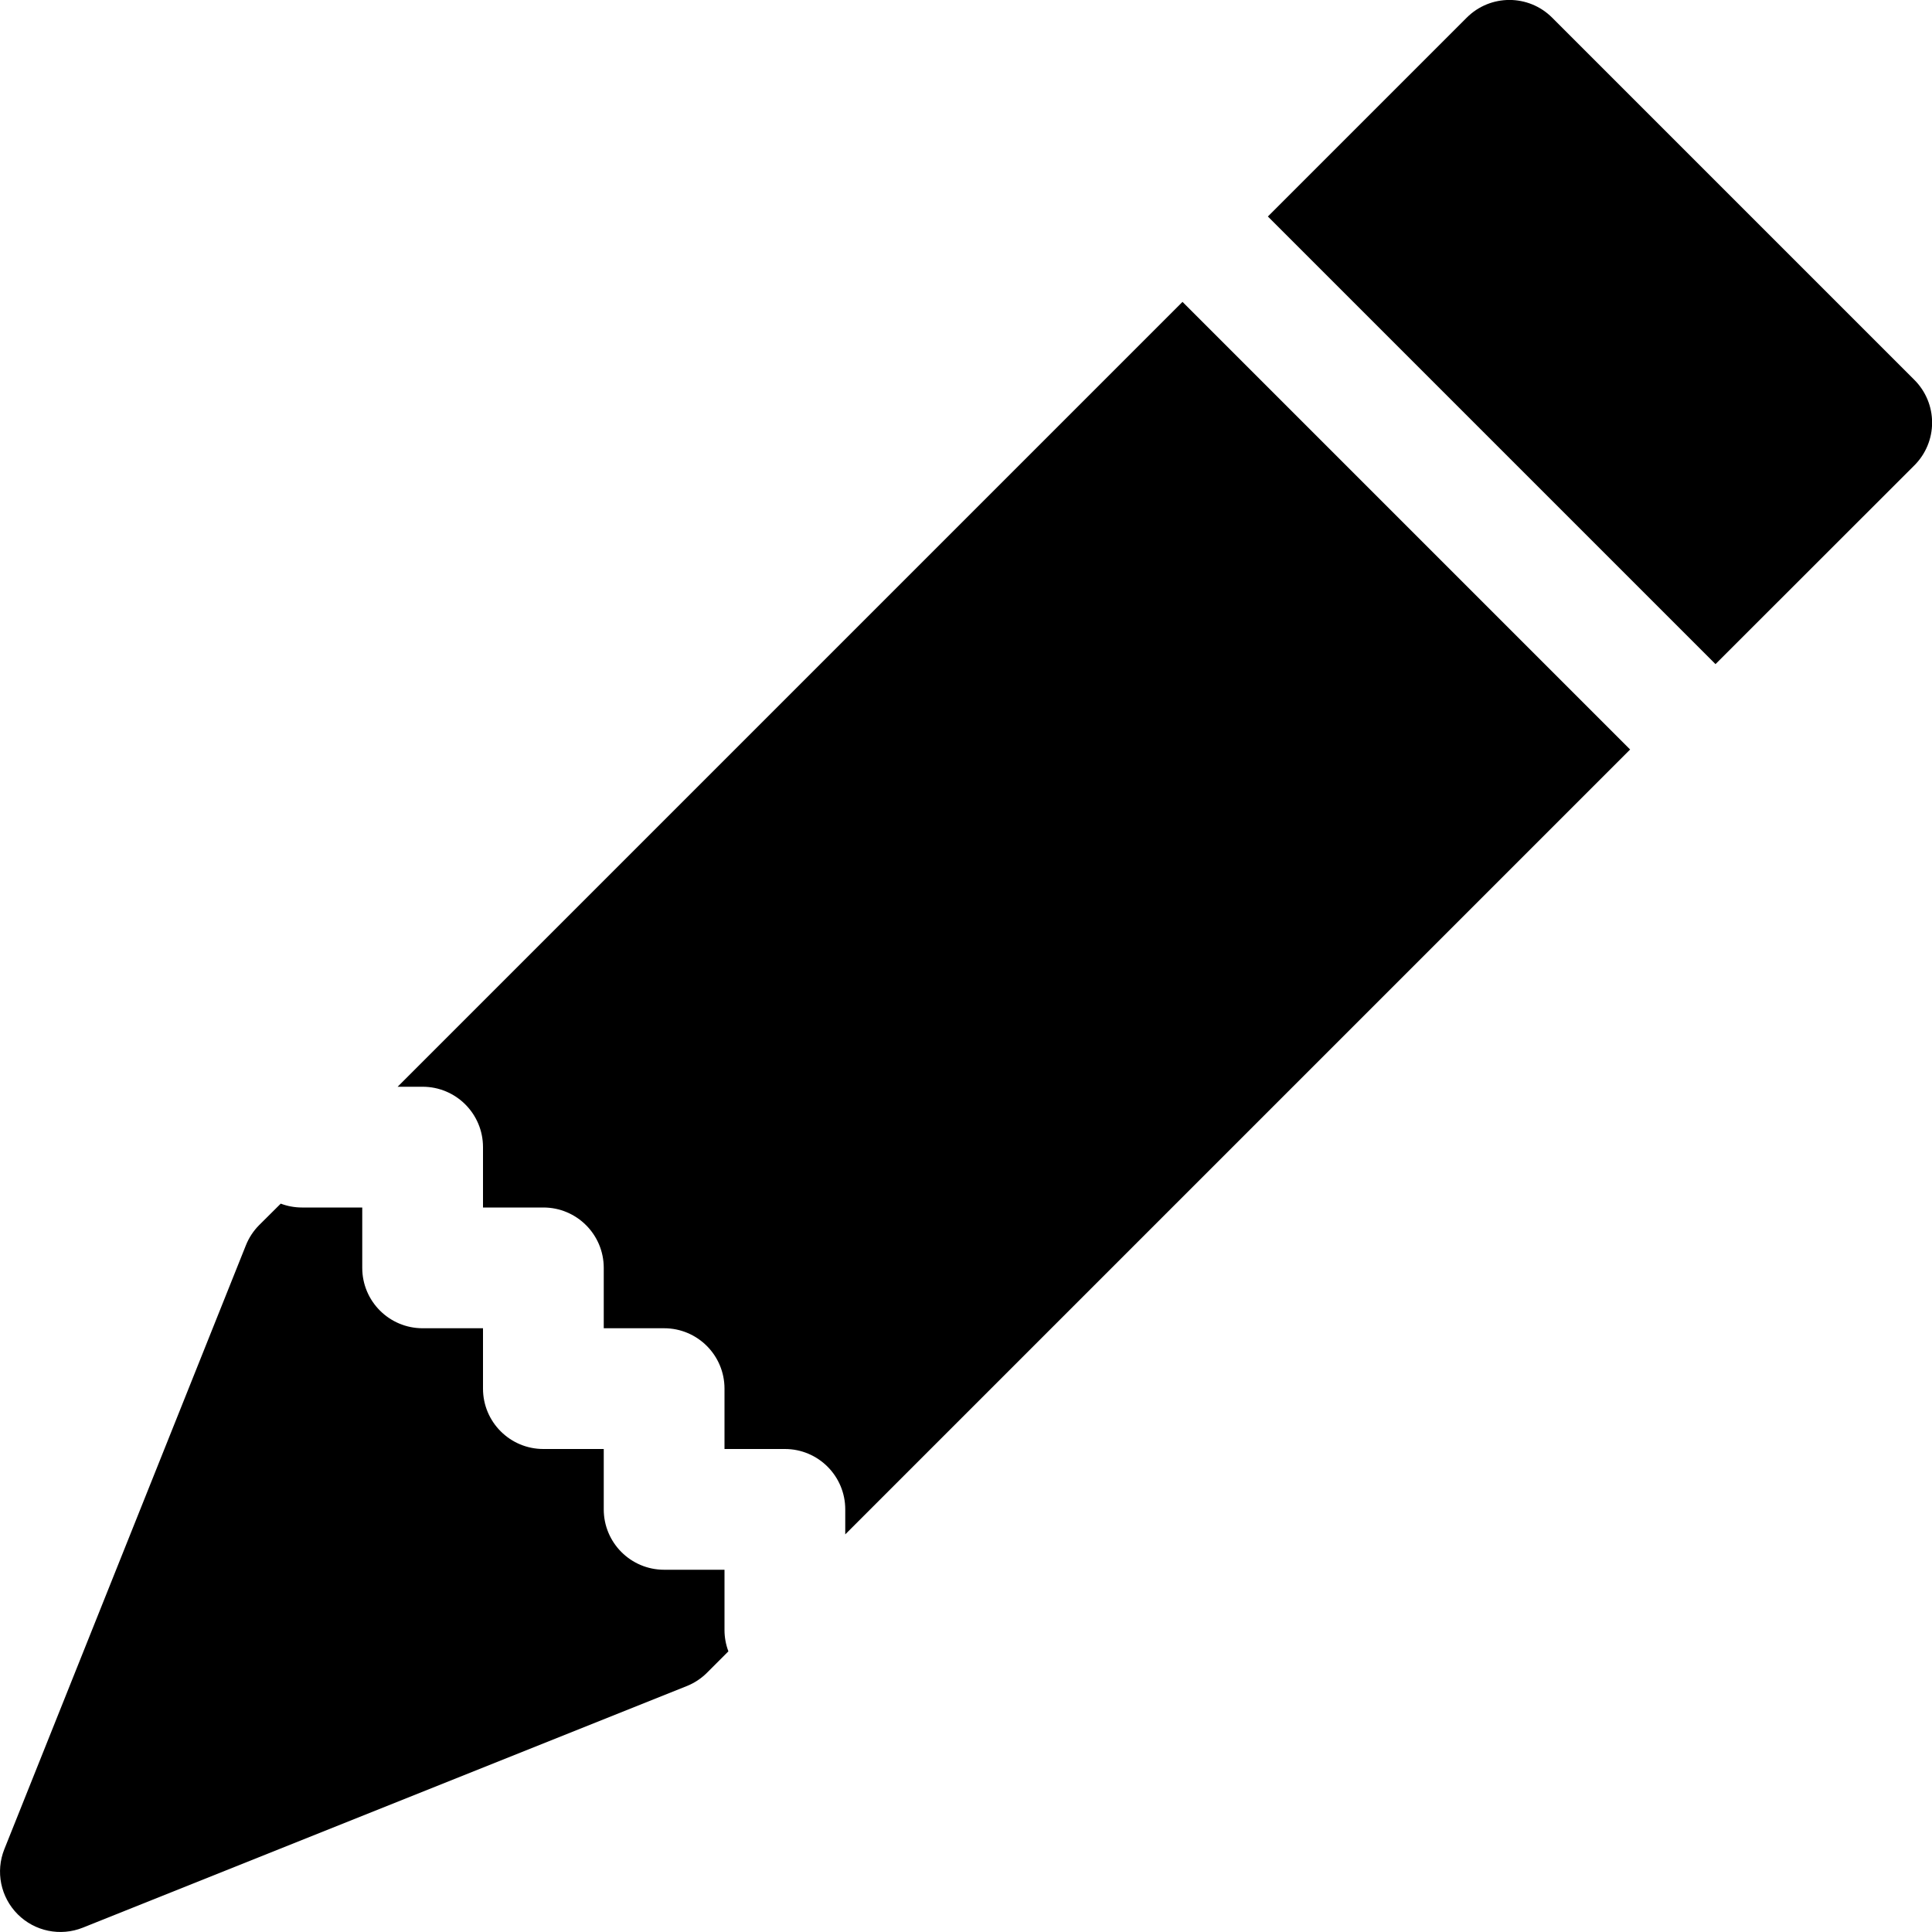
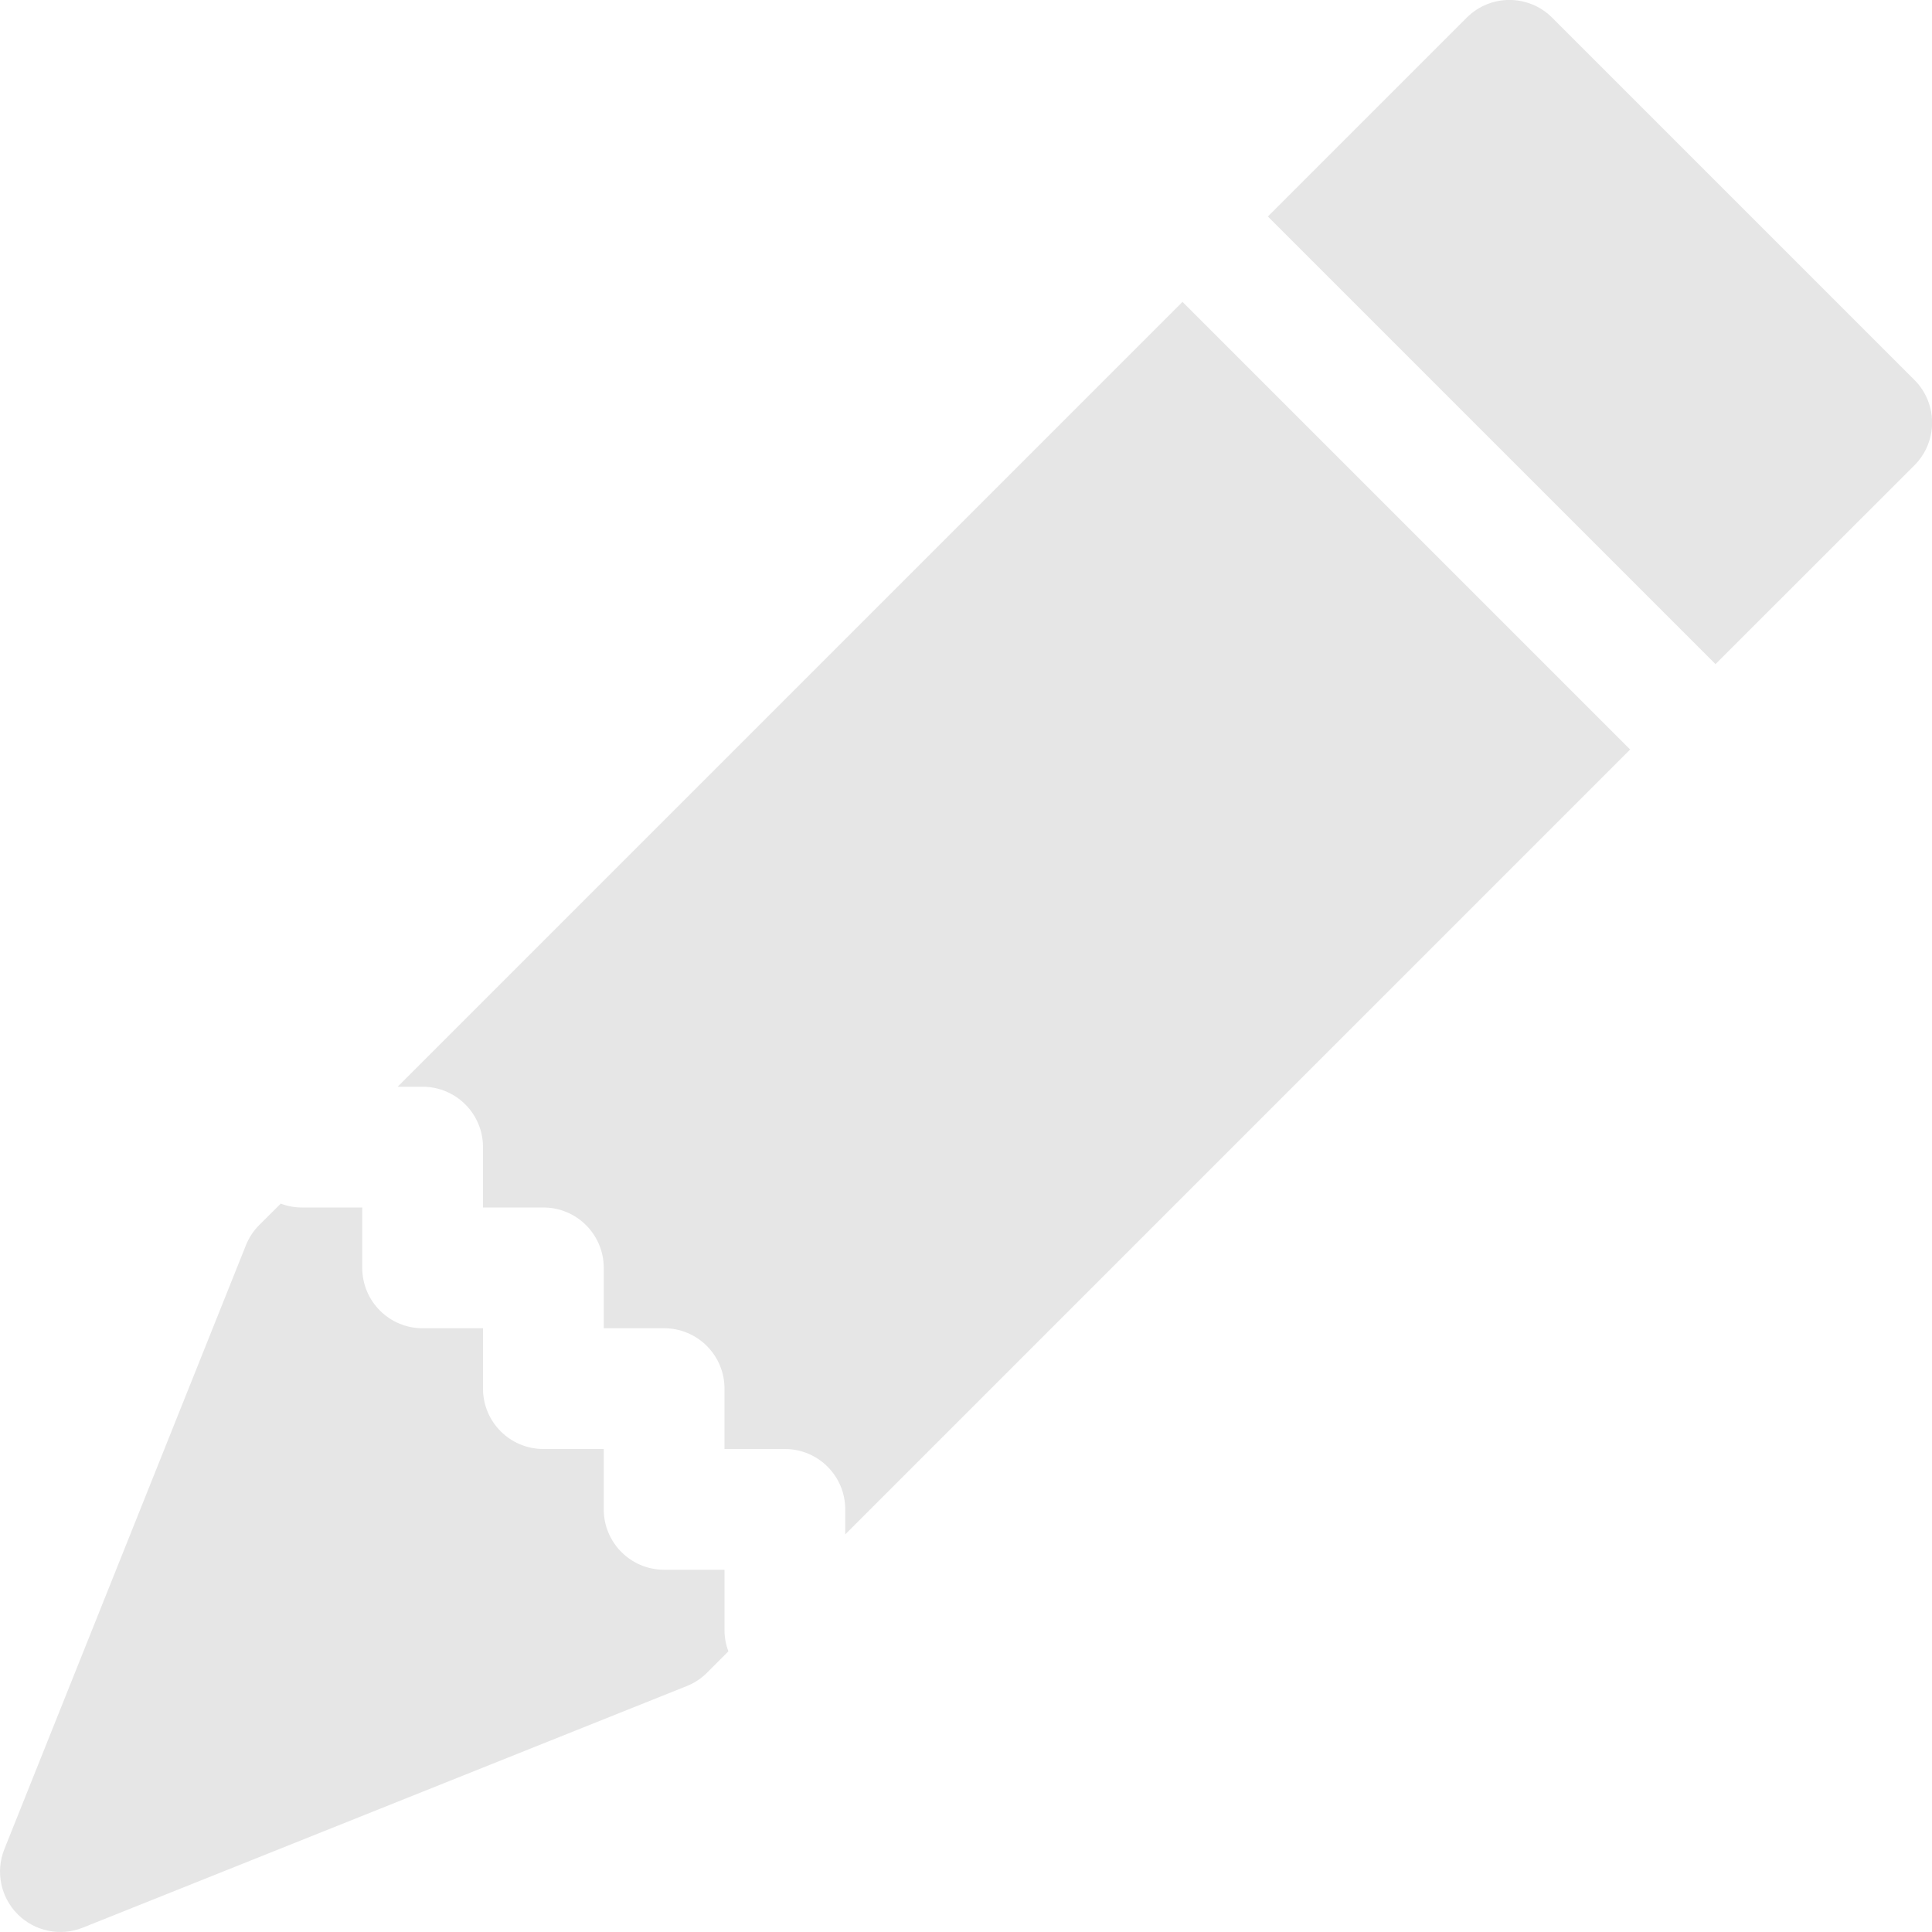
- <svg xmlns="http://www.w3.org/2000/svg" width="16" height="16" fill="currentColor" class="bi bi-pencil-fill" viewBox="0 0 16 16">
-   <path d="M12.854.146a.5.5 0 0 0-.707 0L10.5 1.793 14.207 5.5l1.647-1.646a.5.5 0 0 0 0-.708l-3-3zm.646 6.061L9.793 2.5 3.293 9H3.5a.5.5 0 0 1 .5.5v.5h.5a.5.5 0 0 1 .5.5v.5h.5a.5.5 0 0 1 .5.5v.5h.5a.5.5 0 0 1 .5.5v.207l6.5-6.5zm-7.468 7.468A.5.5 0 0 1 6 13.5V13h-.5a.5.5 0 0 1-.5-.5V12h-.5a.5.5 0 0 1-.5-.5V11h-.5a.5.5 0 0 1-.5-.5V10h-.5a.499.499 0 0 1-.175-.032l-.179.178a.5.5 0 0 0-.11.168l-2 5a.5.5 0 0 0 .65.65l5-2a.5.5 0 0 0 .168-.11l.178-.178z" />
+ <svg xmlns="http://www.w3.org/2000/svg" width="16" height="16" fill="currentColor" class="bi bi-pencil-fill" viewBox="0 0 16 16" version="1.1" id="svg4143">
+   <defs id="defs4147" />
+   <path d="M12.854.146a.5.5 0 0 0-.707 0L10.5 1.793 14.207 5.5l1.647-1.646a.5.5 0 0 0 0-.708l-3-3zm.646 6.061L9.793 2.5 3.293 9H3.5a.5.5 0 0 1 .5.5v.5h.5a.5.5 0 0 1 .5.5v.5h.5a.5.5 0 0 1 .5.5v.5h.5a.5.5 0 0 1 .5.5v.207l6.5-6.5zm-7.468 7.468A.5.5 0 0 1 6 13.5V13h-.5a.5.5 0 0 1-.5-.5V12h-.5a.5.5 0 0 1-.5-.5V11h-.5a.5.5 0 0 1-.5-.5V10h-.5a.499.499 0 0 1-.175-.032l-.179.178a.5.5 0 0 0-.11.168l-2 5a.5.5 0 0 0 .65.65l5-2a.5.5 0 0 0 .168-.11l.178-.178z" id="path4141" style="fill:#e6e6e6;fill-opacity:1" />
</svg>
